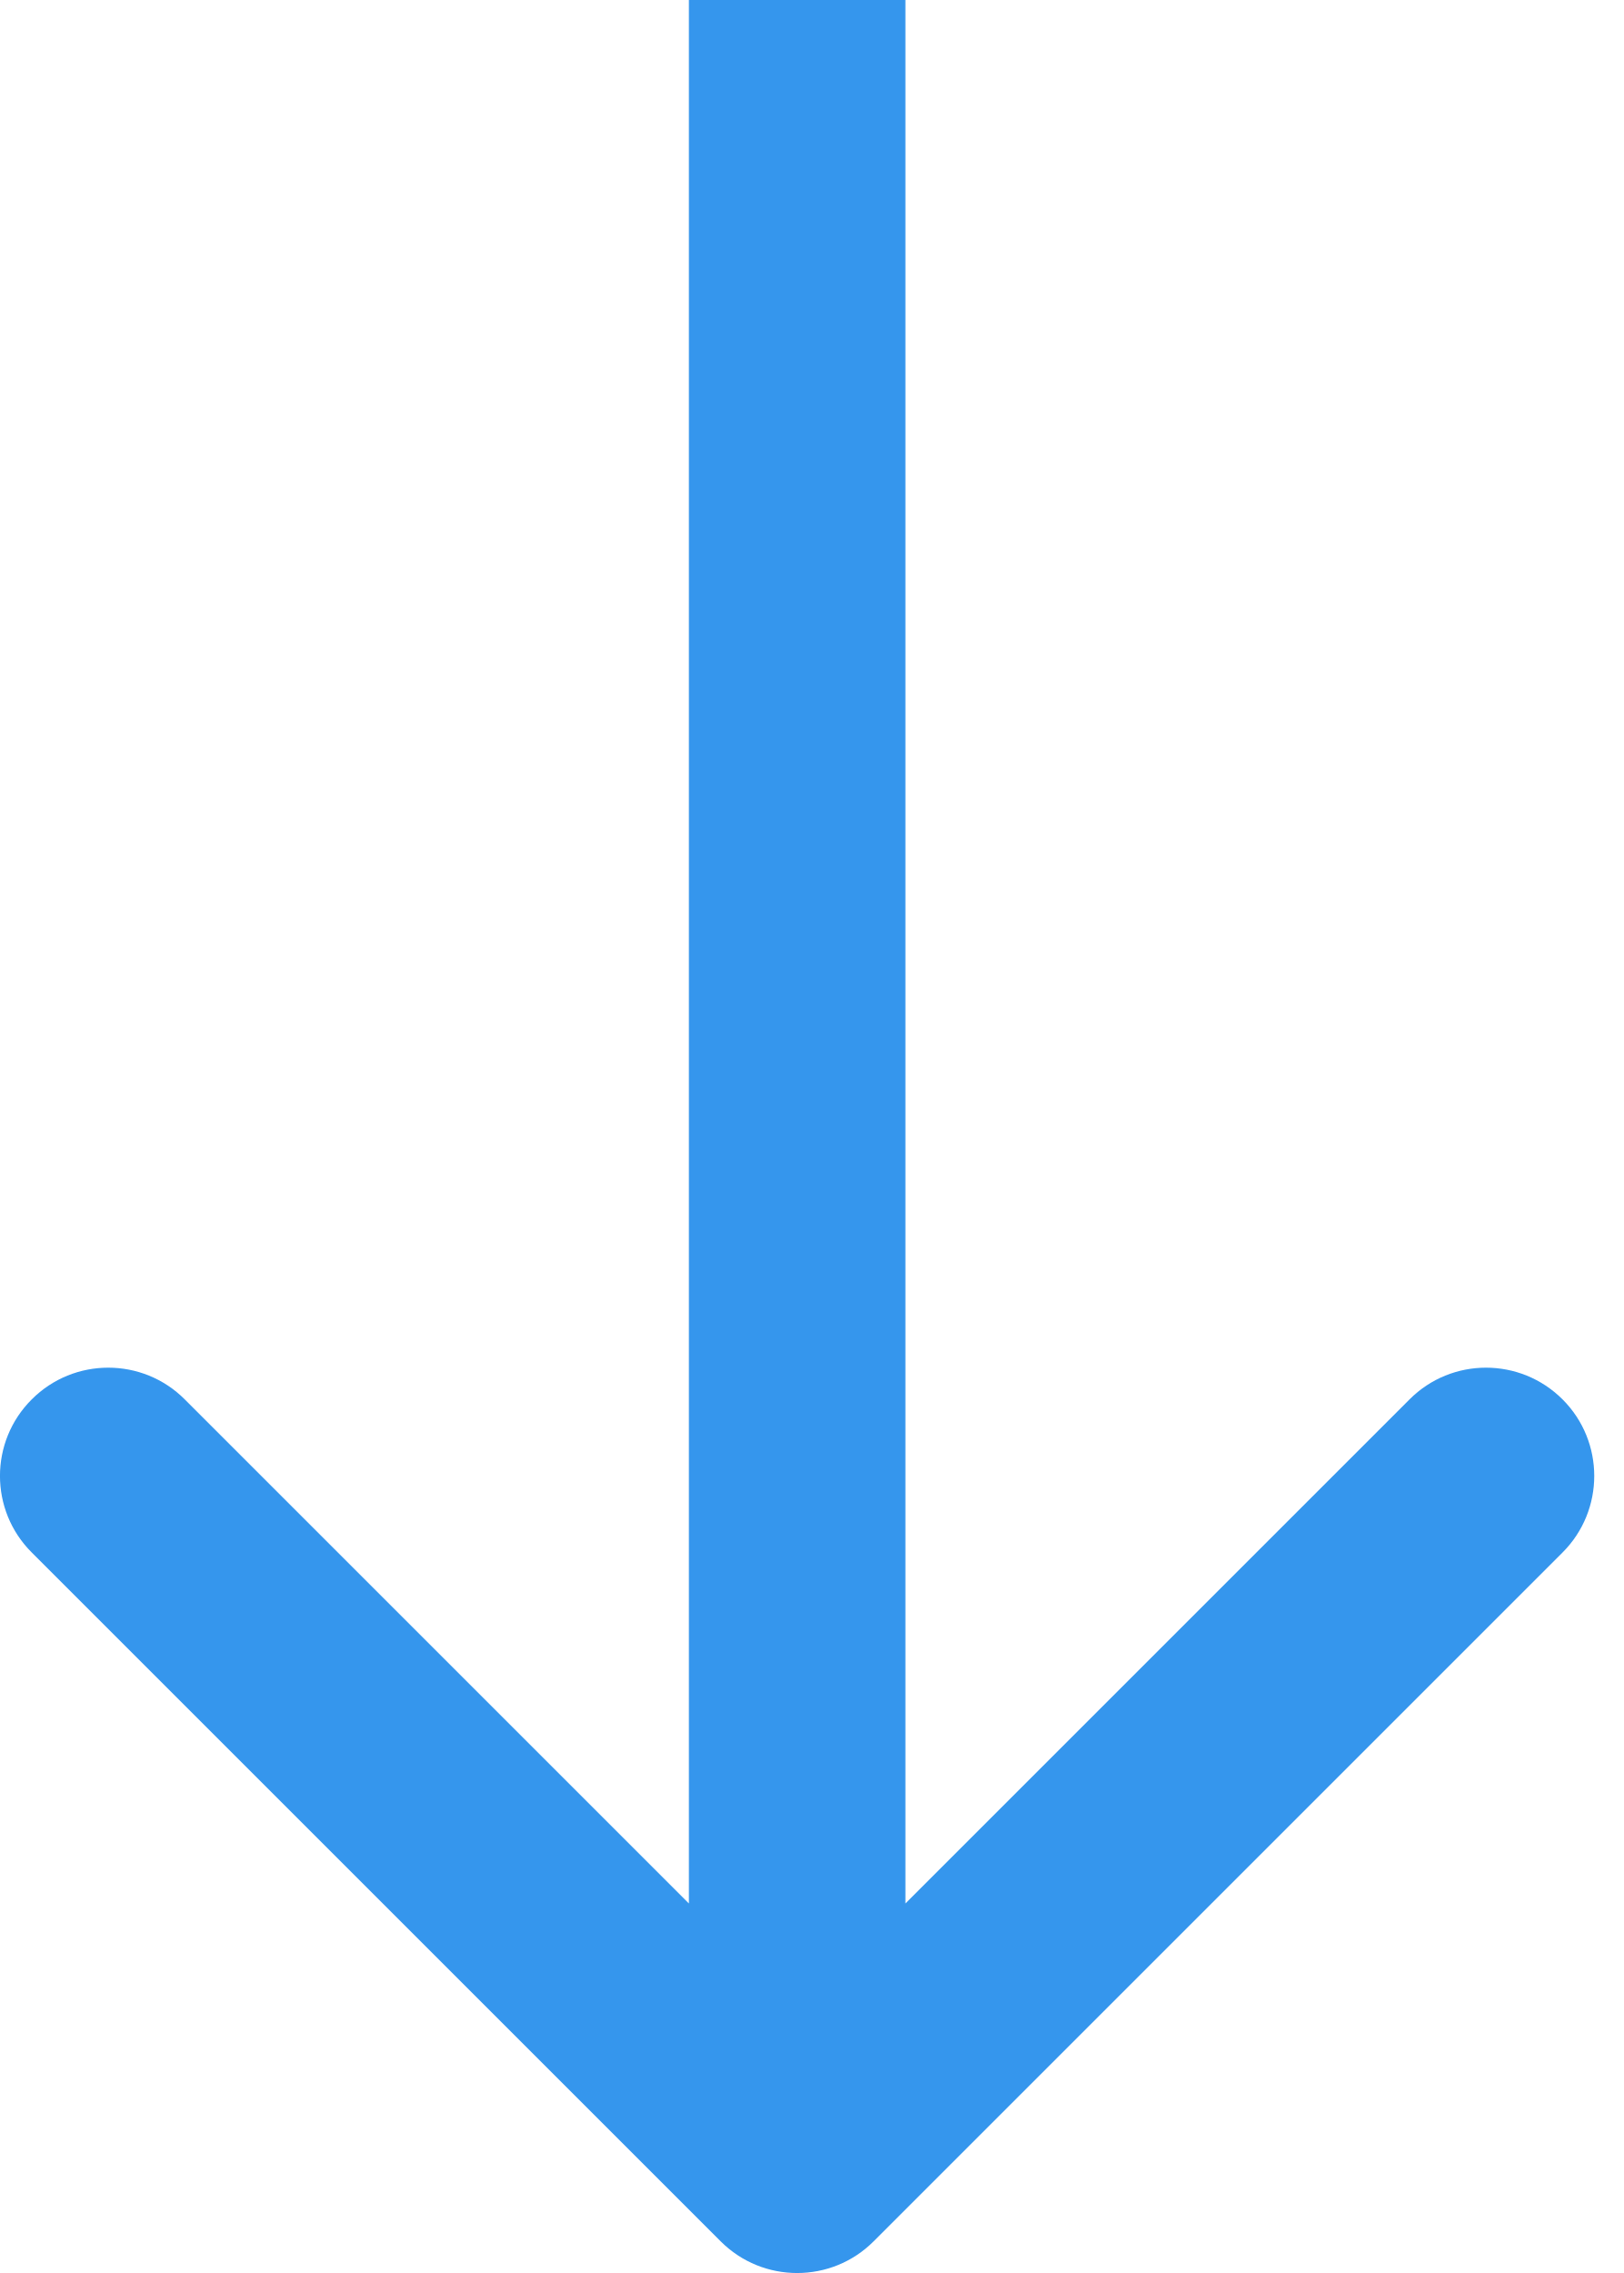
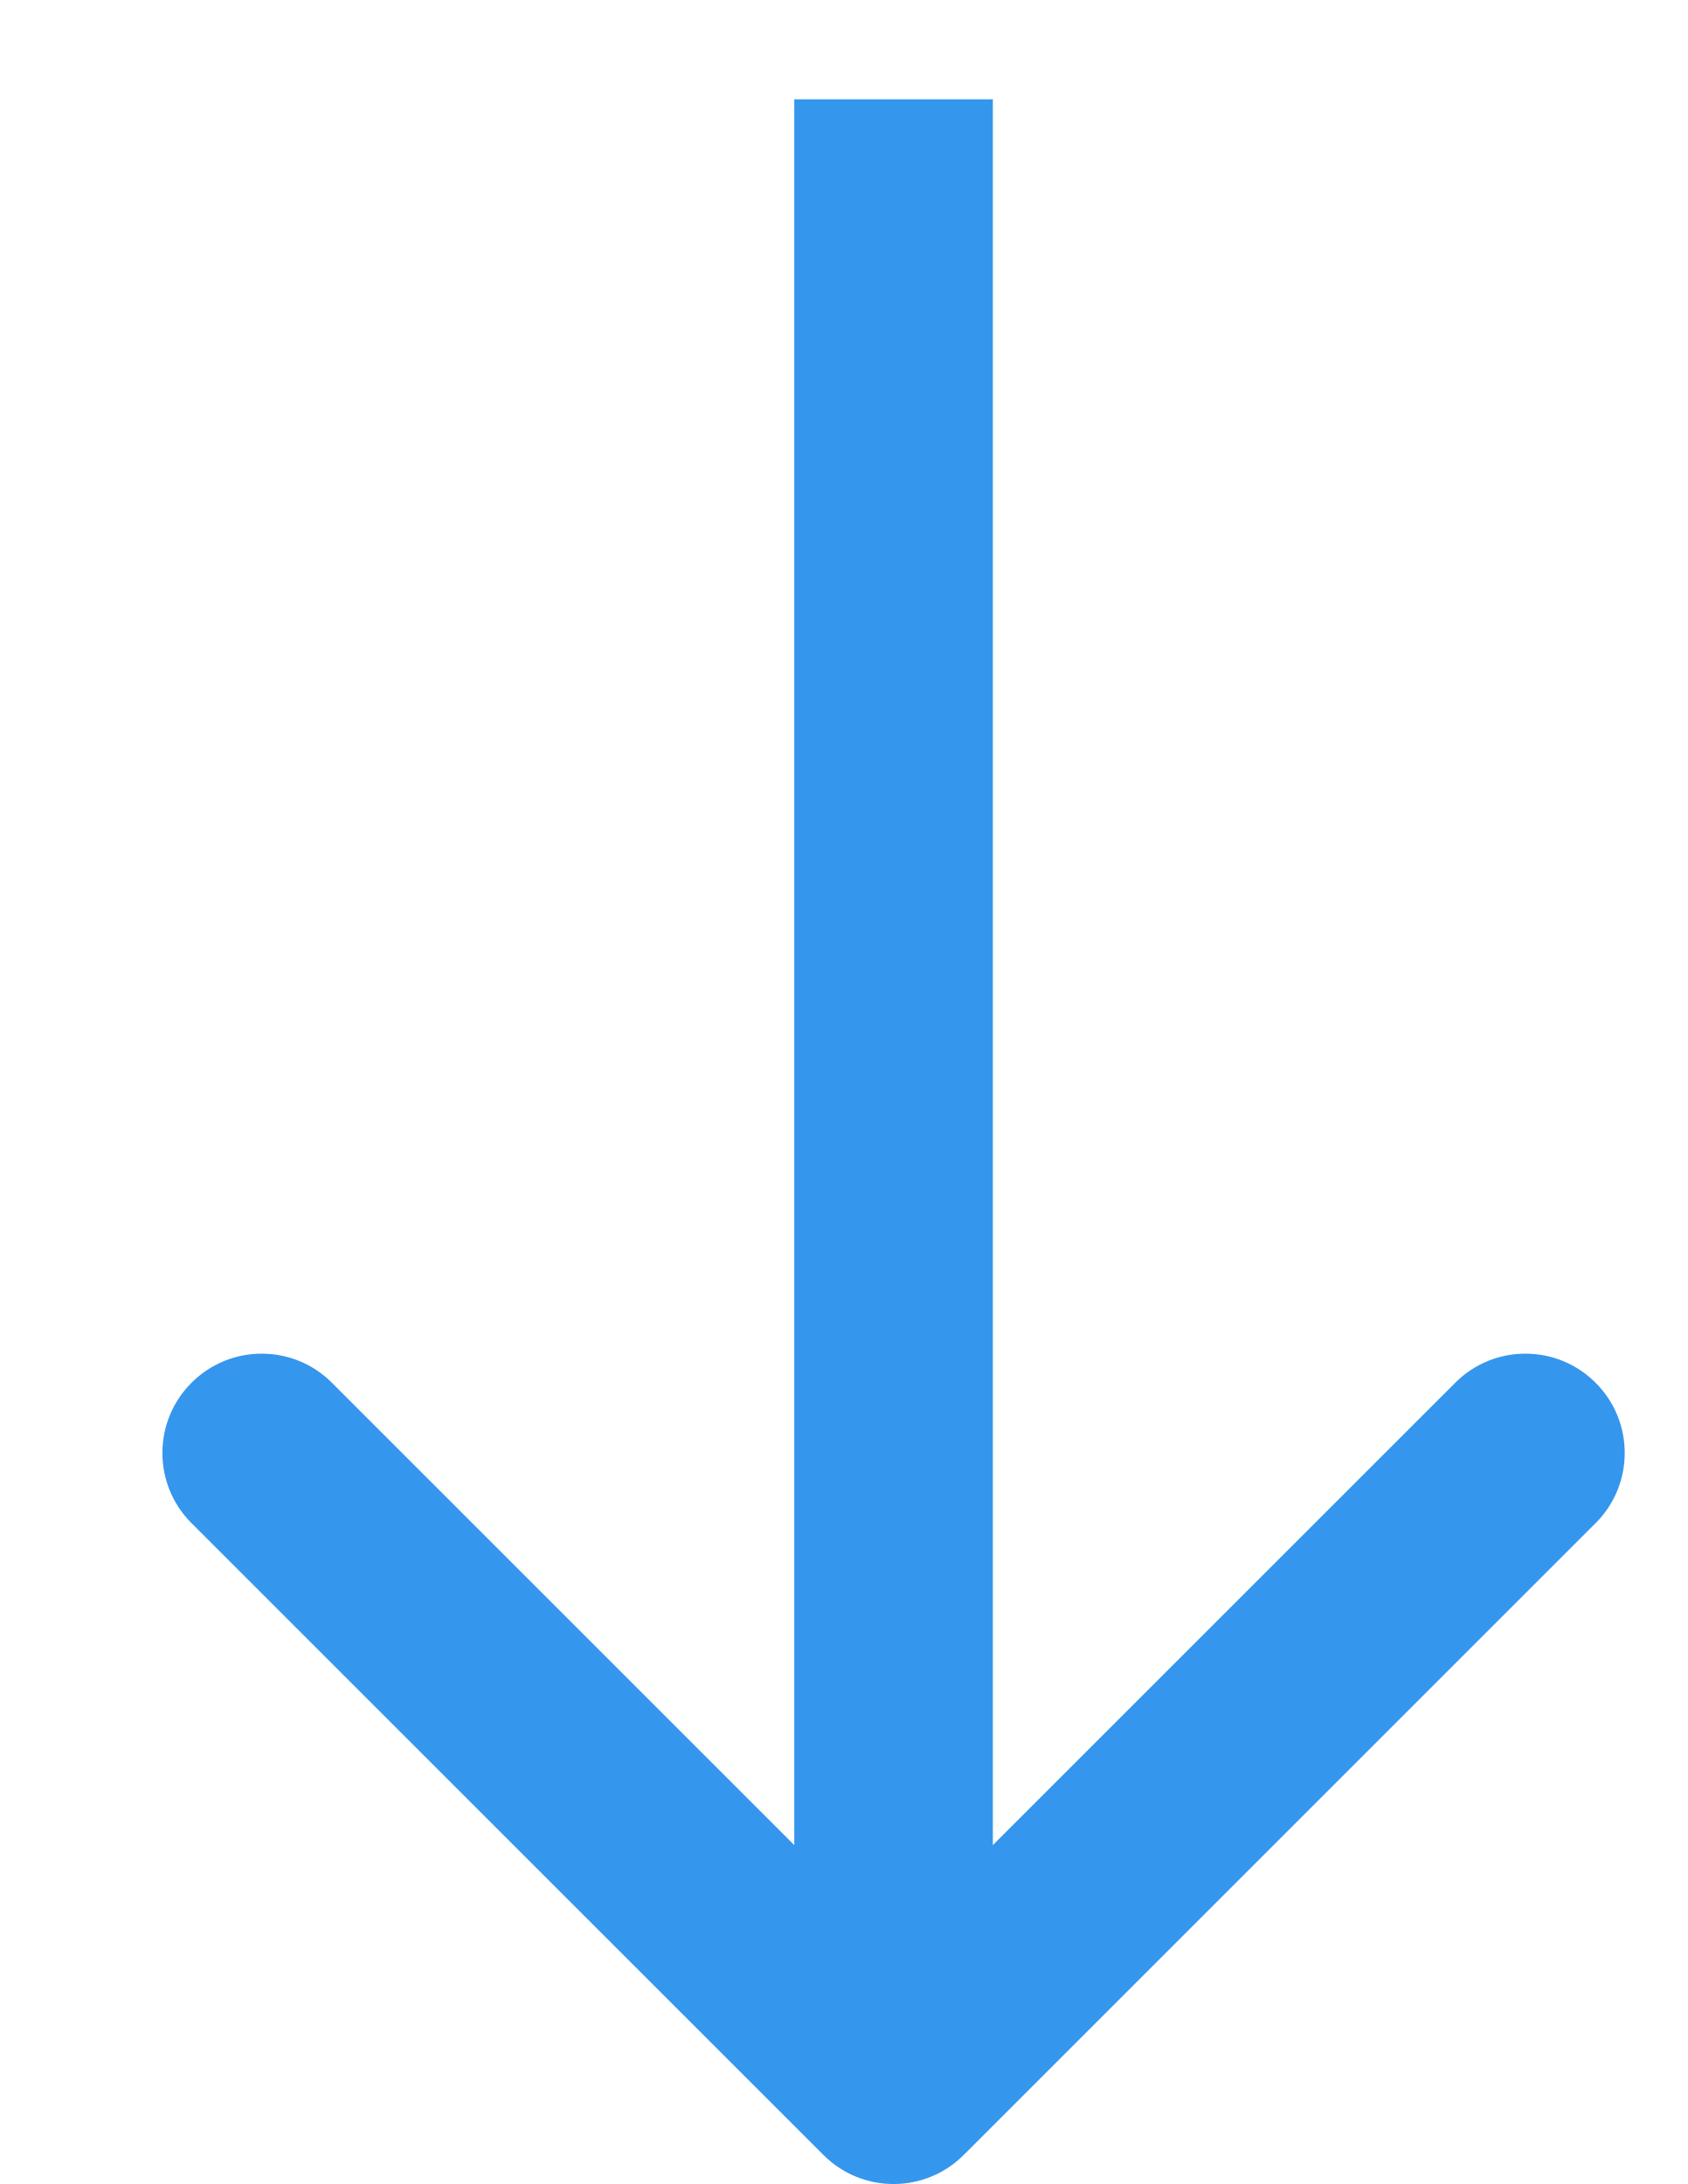
- <svg xmlns="http://www.w3.org/2000/svg" width="15" height="21" viewBox="0 0 15 21" fill="none">
-   <path d="M6.657 20.707C7.047 21.098 7.681 21.098 8.071 20.707L14.435 14.343C14.825 13.953 14.825 13.319 14.435 12.929C14.044 12.538 13.411 12.538 13.021 12.929L7.364 18.586L1.707 12.929C1.317 12.538 0.683 12.538 0.293 12.929C-0.098 13.319 -0.098 13.953 0.293 14.343L6.657 20.707ZM6.364 1.19249e-08L6.364 20L8.364 20L8.364 -1.19249e-08L6.364 1.19249e-08Z" fill="#3596ED" />
+ <svg xmlns="http://www.w3.org/2000/svg" width="17" height="22" viewBox="0 0 17 22" fill="none">
+   <path d="M8.293 21.707C8.683 22.098 9.317 22.098 9.707 21.707L16.071 15.343C16.462 14.953 16.462 14.319 16.071 13.929C15.681 13.538 15.047 13.538 14.657 13.929L9 19.586L3.343 13.929C2.953 13.538 2.319 13.538 1.929 13.929C1.538 14.319 1.538 14.953 1.929 15.343L8.293 21.707ZM8 1L8 21L10 21L10 1L8 1Z" fill="#3596ED" />
</svg>
